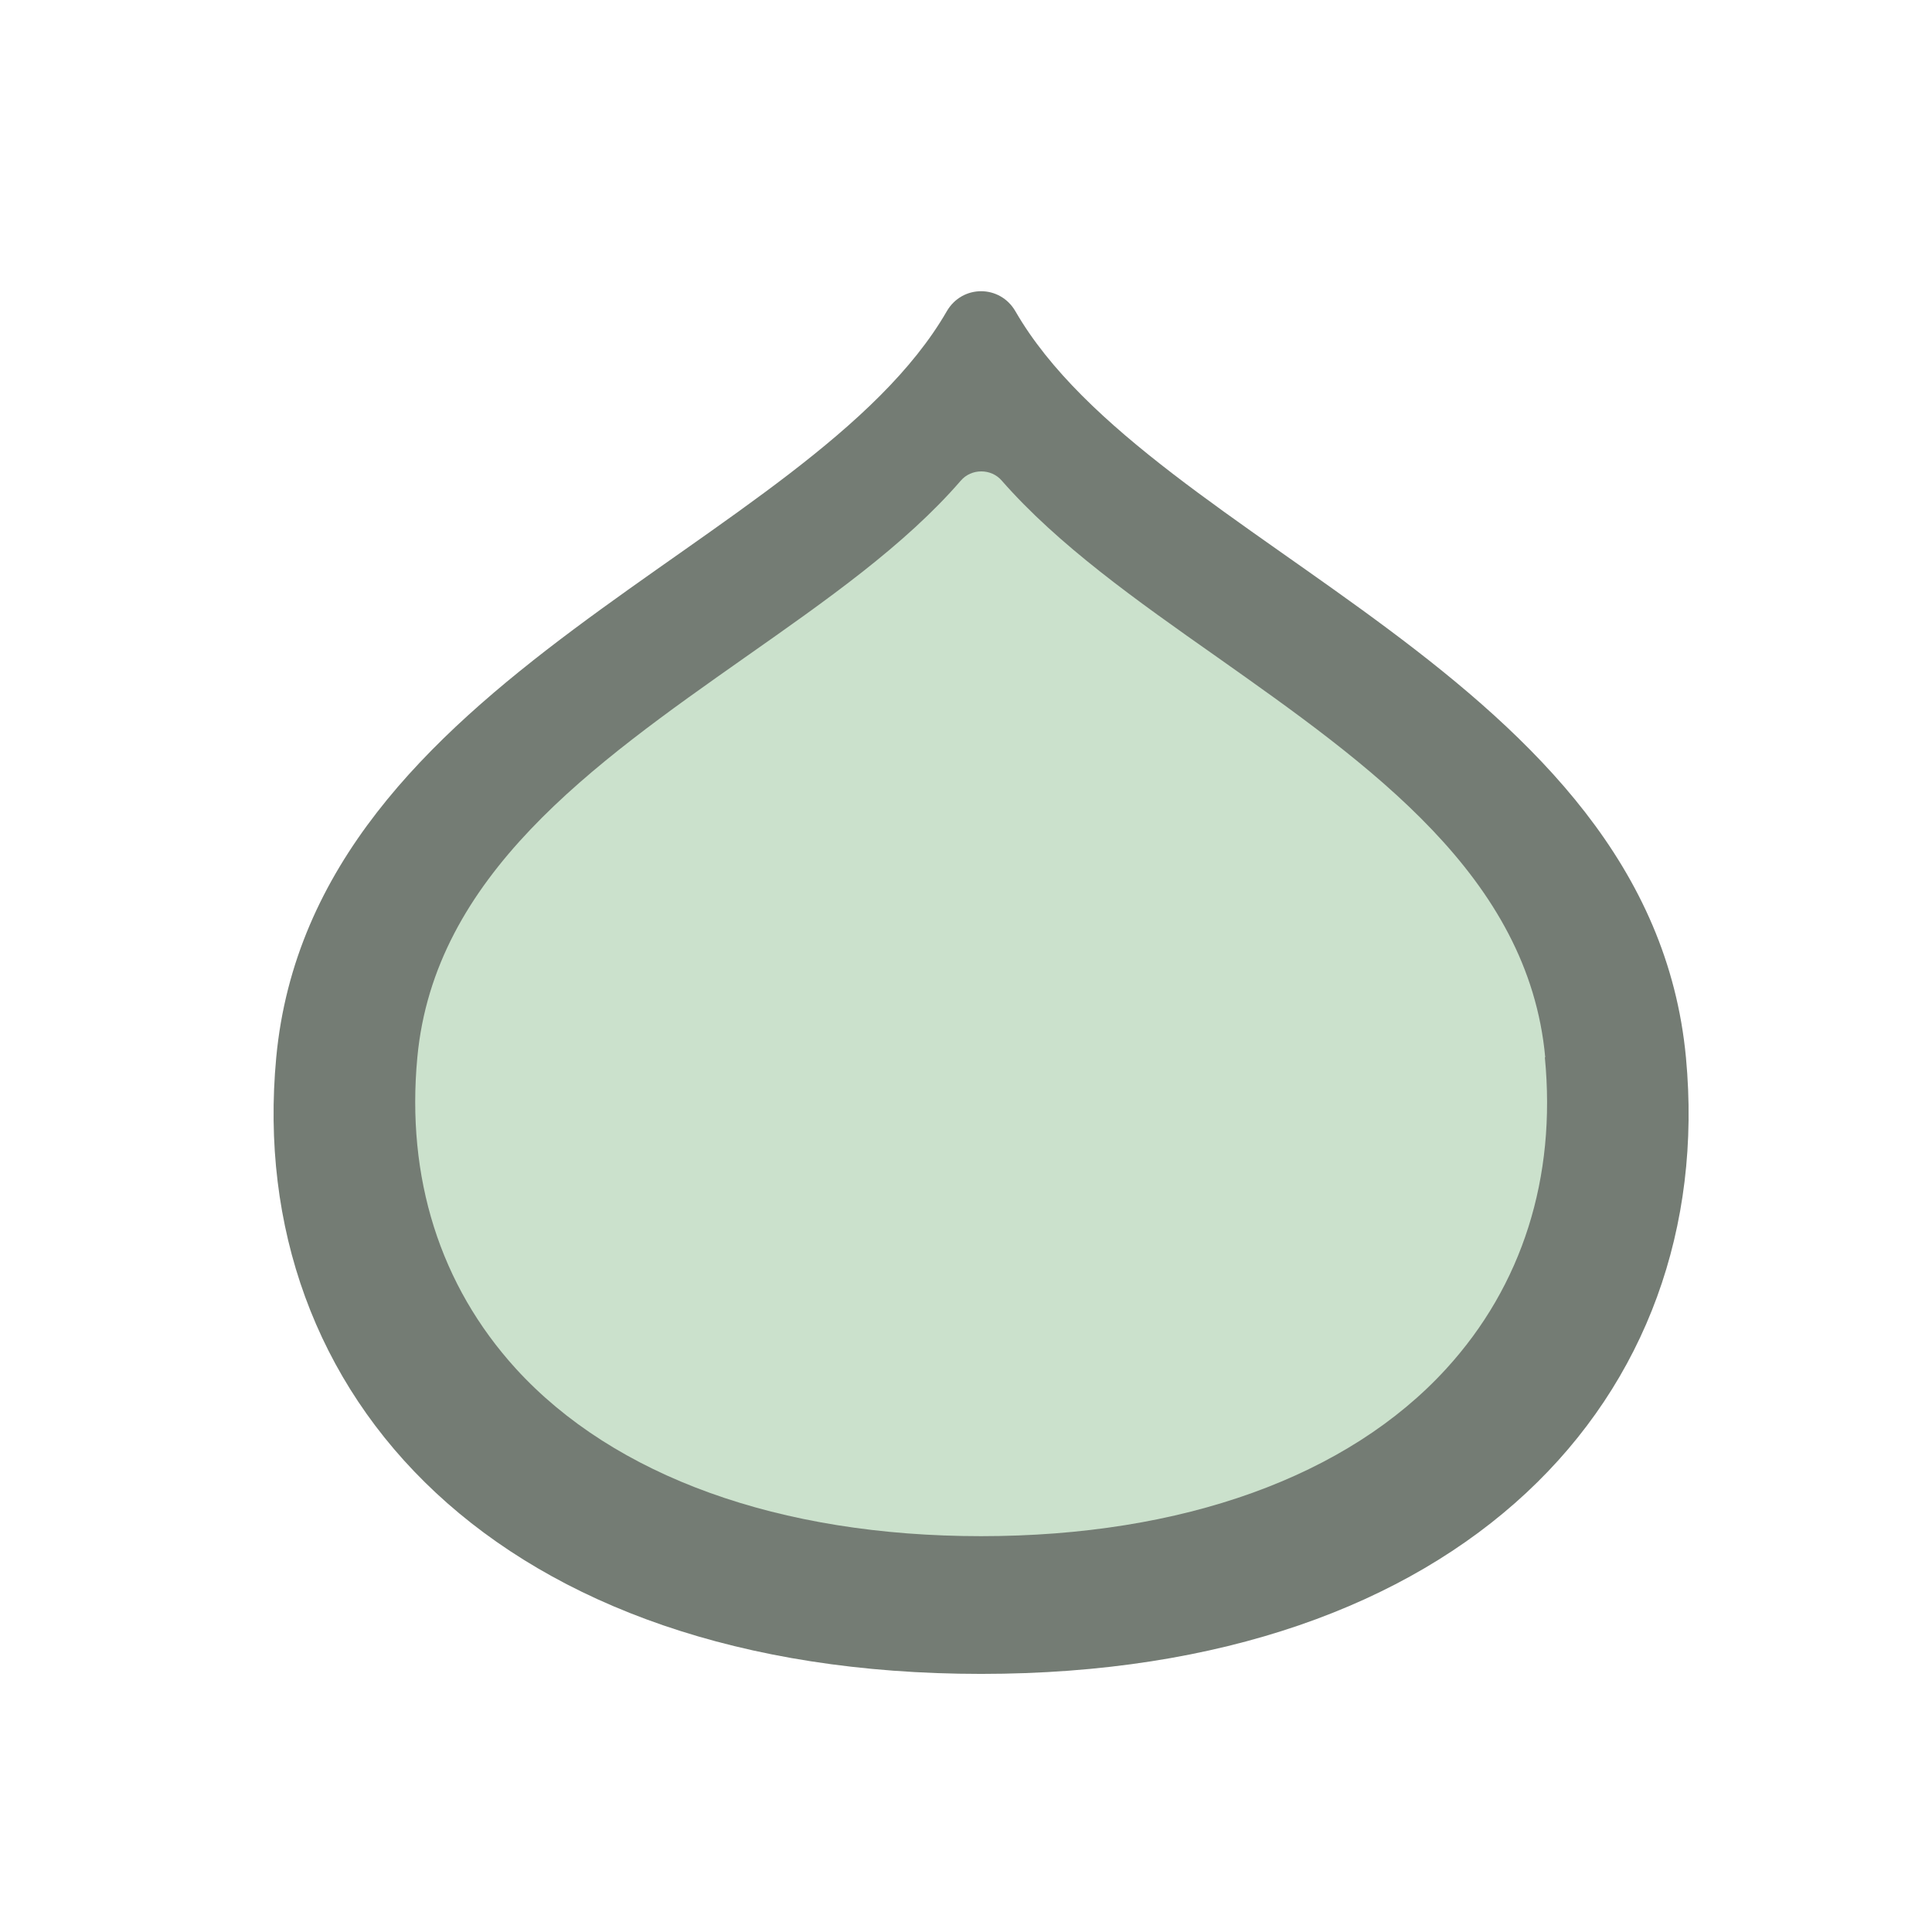
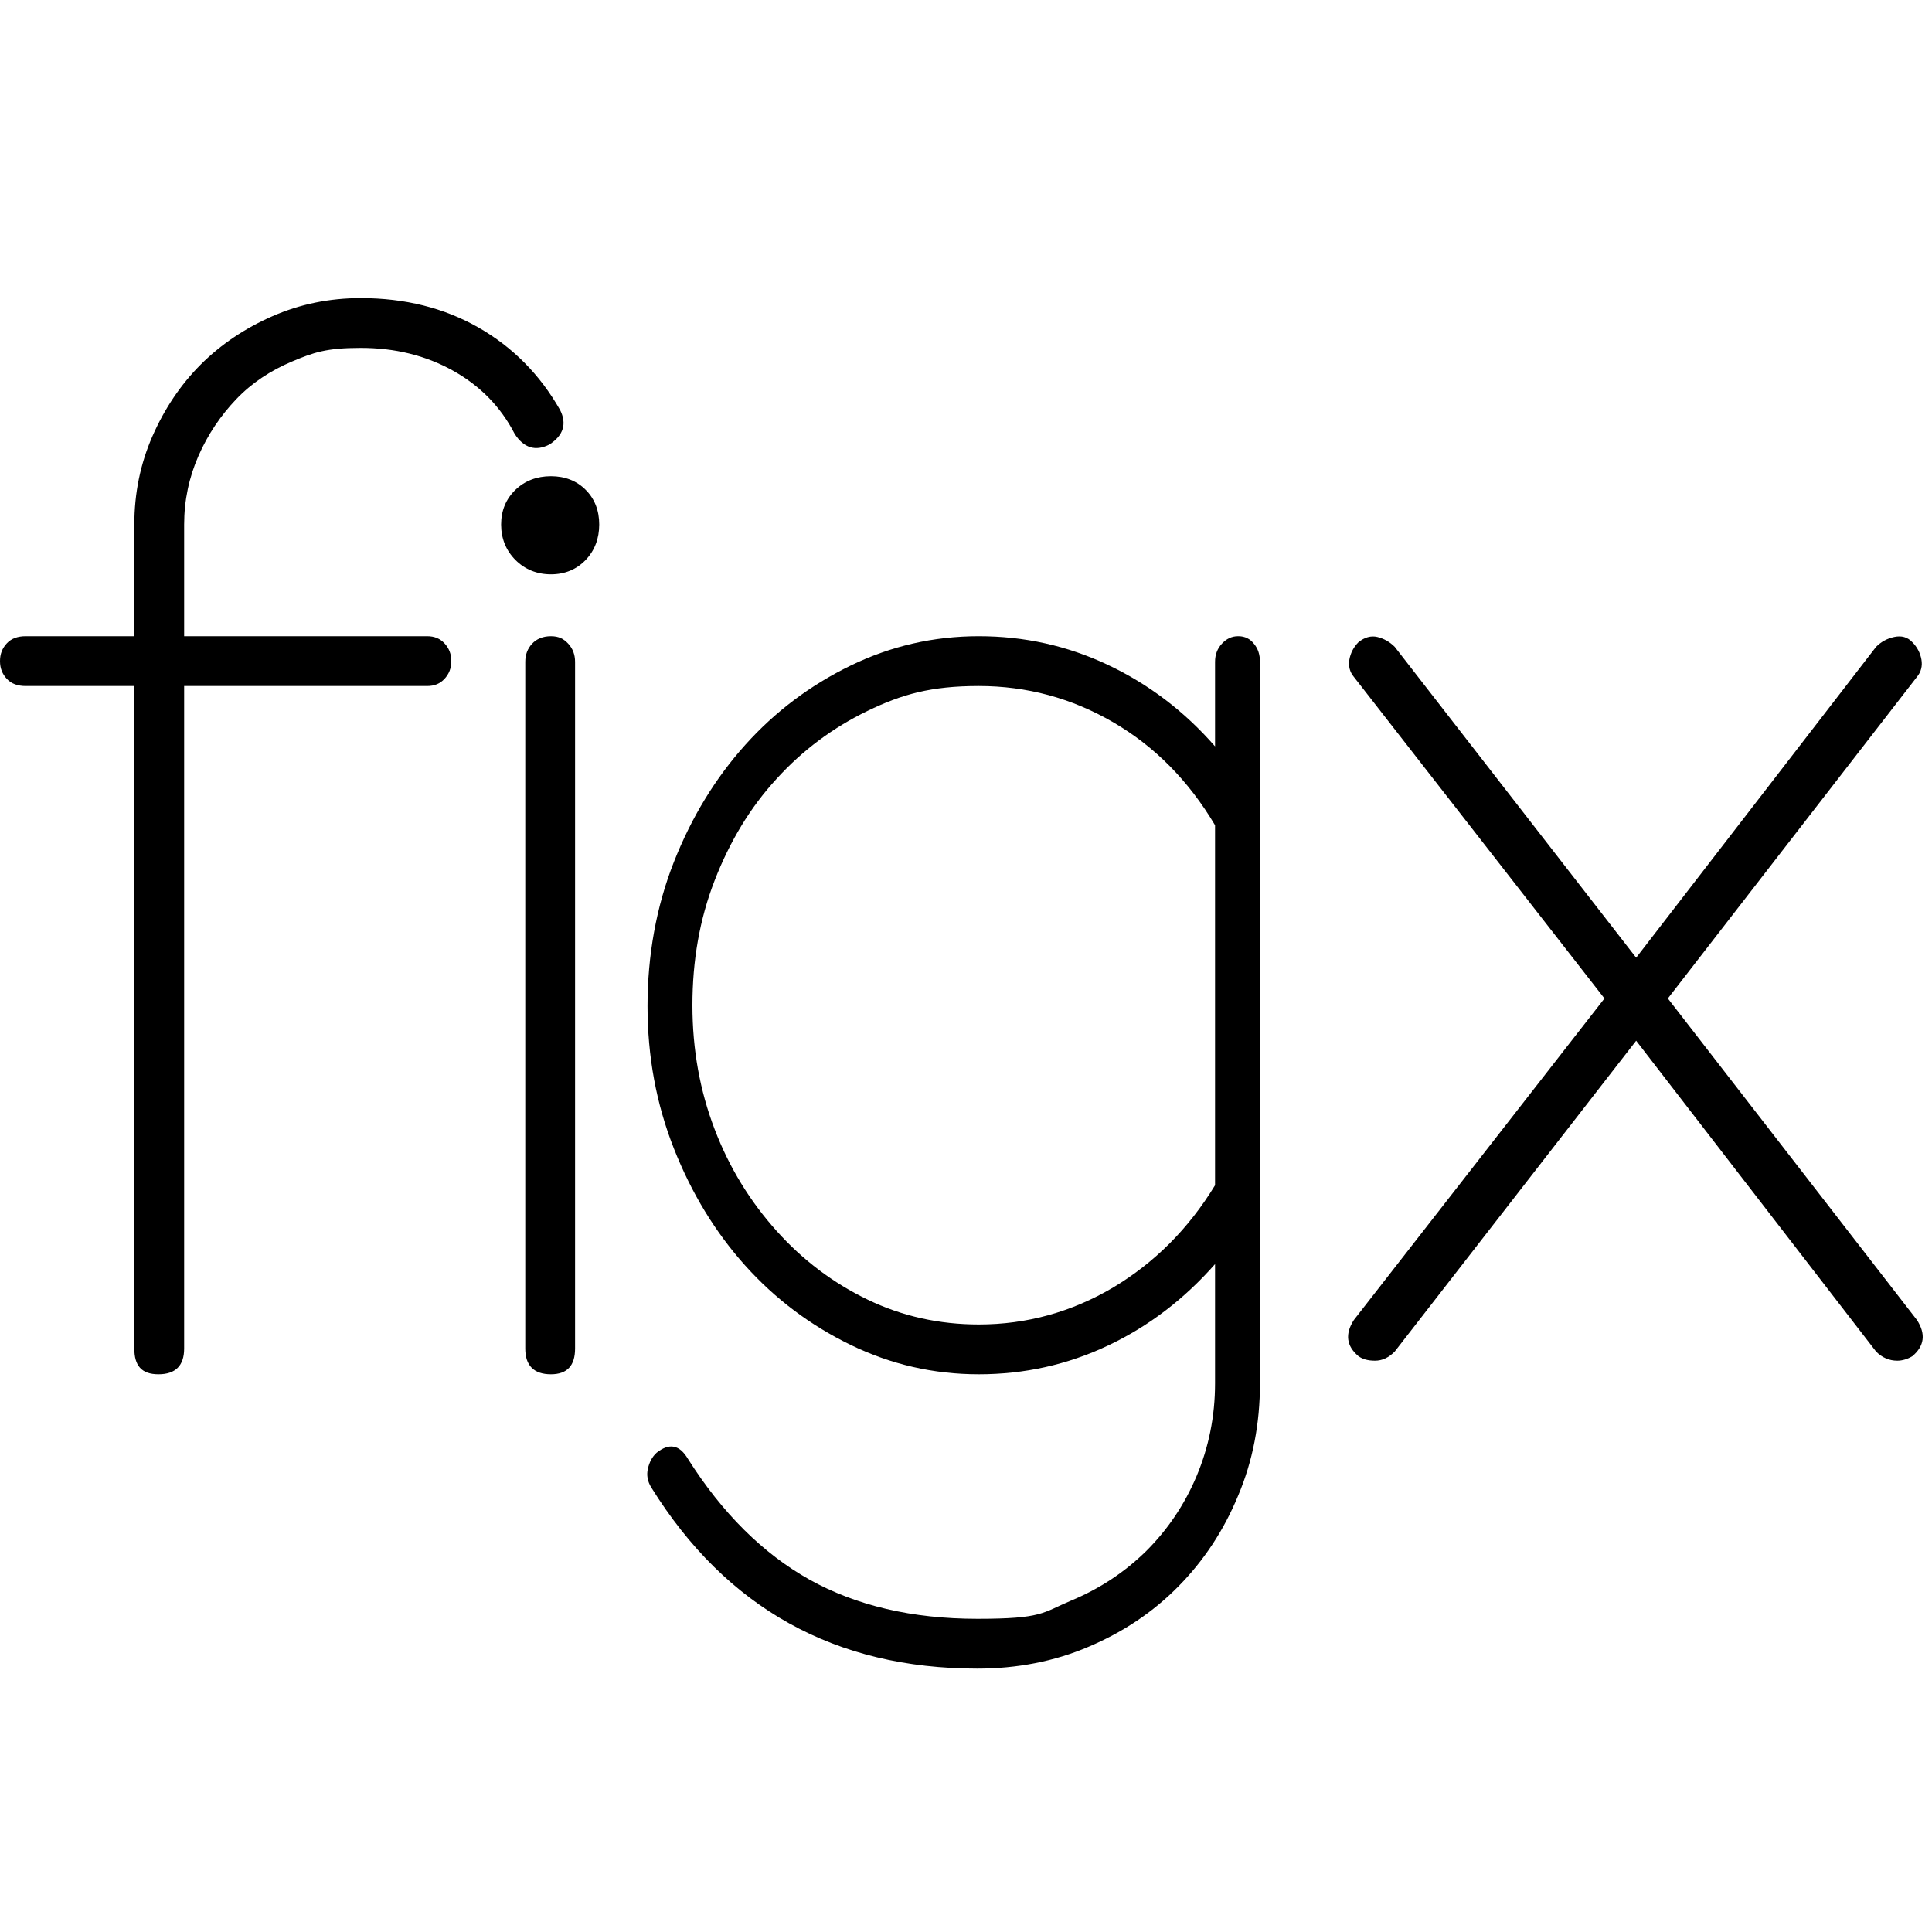
<svg xmlns="http://www.w3.org/2000/svg" id="Layer_1" data-name="Layer 1" width="512" height="512" version="1.1" viewBox="0 0 512 512">
  <defs>
    <style>
      .cls-1 {
-         fill: #cbe1cc;
-       }
- 
-       .cls-1, .cls-2 {
+         fill: #000;
        stroke-width: 0px;
-       }
- 
-       .cls-2 {
-         fill: #747c74;
      }
    </style>
  </defs>
-   <g id="Layer_1-2" data-name="Layer 1">
-     <g id="Layer_1-2" data-name="Layer 1-2">
-       <path class="cls-2" d="M250.9,82.5c4.1-7.1,14.1-7.1,18.2,0,36.2,62.7,168.2,96.1,177.7,197.8,8.4,89.8-59,163.3-186.8,163.3s-195.2-73.5-186.8-163.3c9.5-101.7,141.5-135.1,177.7-197.8h0Z" />
-       <path class="cls-1" d="M409.5,280.2c-4.4-47.9-46.4-77.4-87-106.1-21.5-15.1-42.1-29.7-57-46.7-2.8-3.3-8.1-3.3-10.9,0-14.8,17.1-35.5,31.6-57,46.7-40.5,28.5-82.5,58-87,106.1-3,31.9,6,60.4,26.1,82.5,26.1,28.6,69.9,44.4,123.3,44.4s97.2-15.8,123.3-44.4c20.1-22,29.2-50.6,26.1-82.5h.1Z" />
-     </g>
-   </g>
+   <path class="cls-1" d="M148.4,108.6c1.9,3.7.9,6.8-2.8,9.2-3.7,1.9-6.8.9-9.2-2.8-3.7-7.2-9.2-12.8-16.4-16.8s-15.3-6-24.4-6-12.5,1.2-18.2,3.6c-5.7,2.4-10.7,5.7-14.8,10-4.1,4.3-7.5,9.3-10,15-2.5,5.7-3.8,11.8-3.8,18.2v29.6h64.4c1.9,0,3.4.6,4.6,1.9,1.2,1.3,1.8,2.8,1.8,4.7s-.6,3.4-1.8,4.7c-1.2,1.3-2.7,1.9-4.6,1.9H48.8v175.6c0,4.5-2.3,6.8-6.8,6.8s-6.4-2.3-6.4-6.8v-175.6H6.8c-2.1,0-3.8-.6-5-1.9-1.2-1.3-1.8-2.8-1.8-4.7s.6-3.4,1.8-4.7c1.2-1.3,2.9-1.9,5-1.9h28.8v-29.6c0-8.3,1.6-16.1,4.8-23.4,3.2-7.3,7.5-13.7,12.8-19,5.3-5.3,11.7-9.6,19-12.8,7.3-3.2,15.1-4.8,23.4-4.8,11.7,0,22.1,2.6,31.2,7.8,9.1,5.2,16.3,12.5,21.6,21.8Z" />
+   <path class="cls-1" d="M146,126.2c3.7,0,6.8,1.2,9.2,3.6,2.4,2.4,3.6,5.5,3.6,9.2s-1.2,6.9-3.6,9.4c-2.4,2.5-5.5,3.8-9.2,3.8s-6.9-1.3-9.4-3.8c-2.5-2.5-3.8-5.7-3.8-9.4s1.3-6.8,3.8-9.2c2.5-2.4,5.7-3.6,9.4-3.6ZM146,364.2c-4.5,0-6.8-2.3-6.8-6.8v-182c0-1.9.6-3.5,1.8-4.8,1.2-1.3,2.9-2,5-2s3.4.7,4.6,2c1.2,1.3,1.8,2.9,1.8,4.8v182c0,4.5-2.1,6.8-6.4,6.8Z" />
+   <path class="cls-1" d="M328.2,168.6c1.7,0,3.1.7,4.1,2,1.1,1.3,1.6,2.9,1.6,4.8v191.2c0,10.7-1.9,20.6-5.8,29.8-3.8,9.2-9.1,17.2-15.8,24-6.7,6.8-14.6,12.1-23.8,16-9.1,3.9-19,5.8-29.5,5.8-37.7,0-66.5-16-86.4-48-1-1.6-1.3-3.3-.9-5,.4-1.7,1.1-3.1,2.3-4.2,3.4-2.7,6.1-2.1,8.3,1.6,9.1,14.4,19.9,25.1,32.2,32,12.4,6.9,27.2,10.4,44.5,10.4s17.2-1.6,24.8-4.8c7.7-3.2,14.3-7.6,20-13.2,5.6-5.6,10.1-12.2,13.3-19.8,3.2-7.6,4.9-15.8,4.9-24.6v-31.6c-8.2,9.3-17.6,16.5-28.4,21.6-10.8,5.1-22.2,7.6-34.2,7.6s-23.3-2.6-34-7.8c-10.7-5.2-20-12.2-27.9-21-7.9-8.8-14.2-19.1-18.9-31-4.7-11.9-7-24.5-7-37.8s2.3-26.3,7-38.2c4.7-11.9,11-22.2,18.9-31,7.9-8.8,17.2-15.8,27.9-21,10.7-5.2,22-7.8,34-7.8s23.4,2.5,34.2,7.6c10.8,5.1,20.3,12.3,28.4,21.6v-22.4c0-1.9.6-3.5,1.8-4.8,1.2-1.3,2.6-2,4.3-2ZM259.4,351c12.7,0,24.6-3.3,35.6-9.8,11-6.6,20-15.6,27-27.1v-95.4c-7-11.8-16-20.9-27-27.3-11-6.4-22.9-9.6-35.6-9.6s-20.4,2.2-29.5,6.6c-9.1,4.4-17.2,10.4-24.1,18-7,7.6-12.4,16.6-16.4,26.9-4,10.3-5.9,21.3-5.9,33.1s2,22.7,5.9,32.9,9.4,19.1,16.4,26.9c7,7.8,15,13.8,24.1,18.2,9.1,4.4,19,6.6,29.5,6.6Z" />
+   <path class="cls-1" d="M508,349.8c2.4,3.7,2,6.9-1.2,9.6-1.3.8-2.7,1.2-4,1.2-2.1,0-4-.8-5.6-2.4l-63.6-82.4-64,82.4c-1.6,1.6-3.3,2.4-5.2,2.4s-3.3-.4-4.4-1.2c-3.2-2.7-3.6-5.9-1.2-9.6l66.4-85.2-66.4-85.2c-1.1-1.3-1.5-2.9-1.2-4.6.3-1.7,1.1-3.3,2.4-4.6,1.6-1.3,3.3-1.8,5-1.4,1.7.4,3.3,1.3,4.6,2.6l64,82.4,63.6-82.4c1.3-1.3,2.9-2.2,4.8-2.6,1.9-.4,3.5,0,4.8,1.4,1.3,1.3,2.1,2.9,2.4,4.6.3,1.7-.1,3.3-1.2,4.6l-66,85.2,66,85.2Z" />
</svg>
